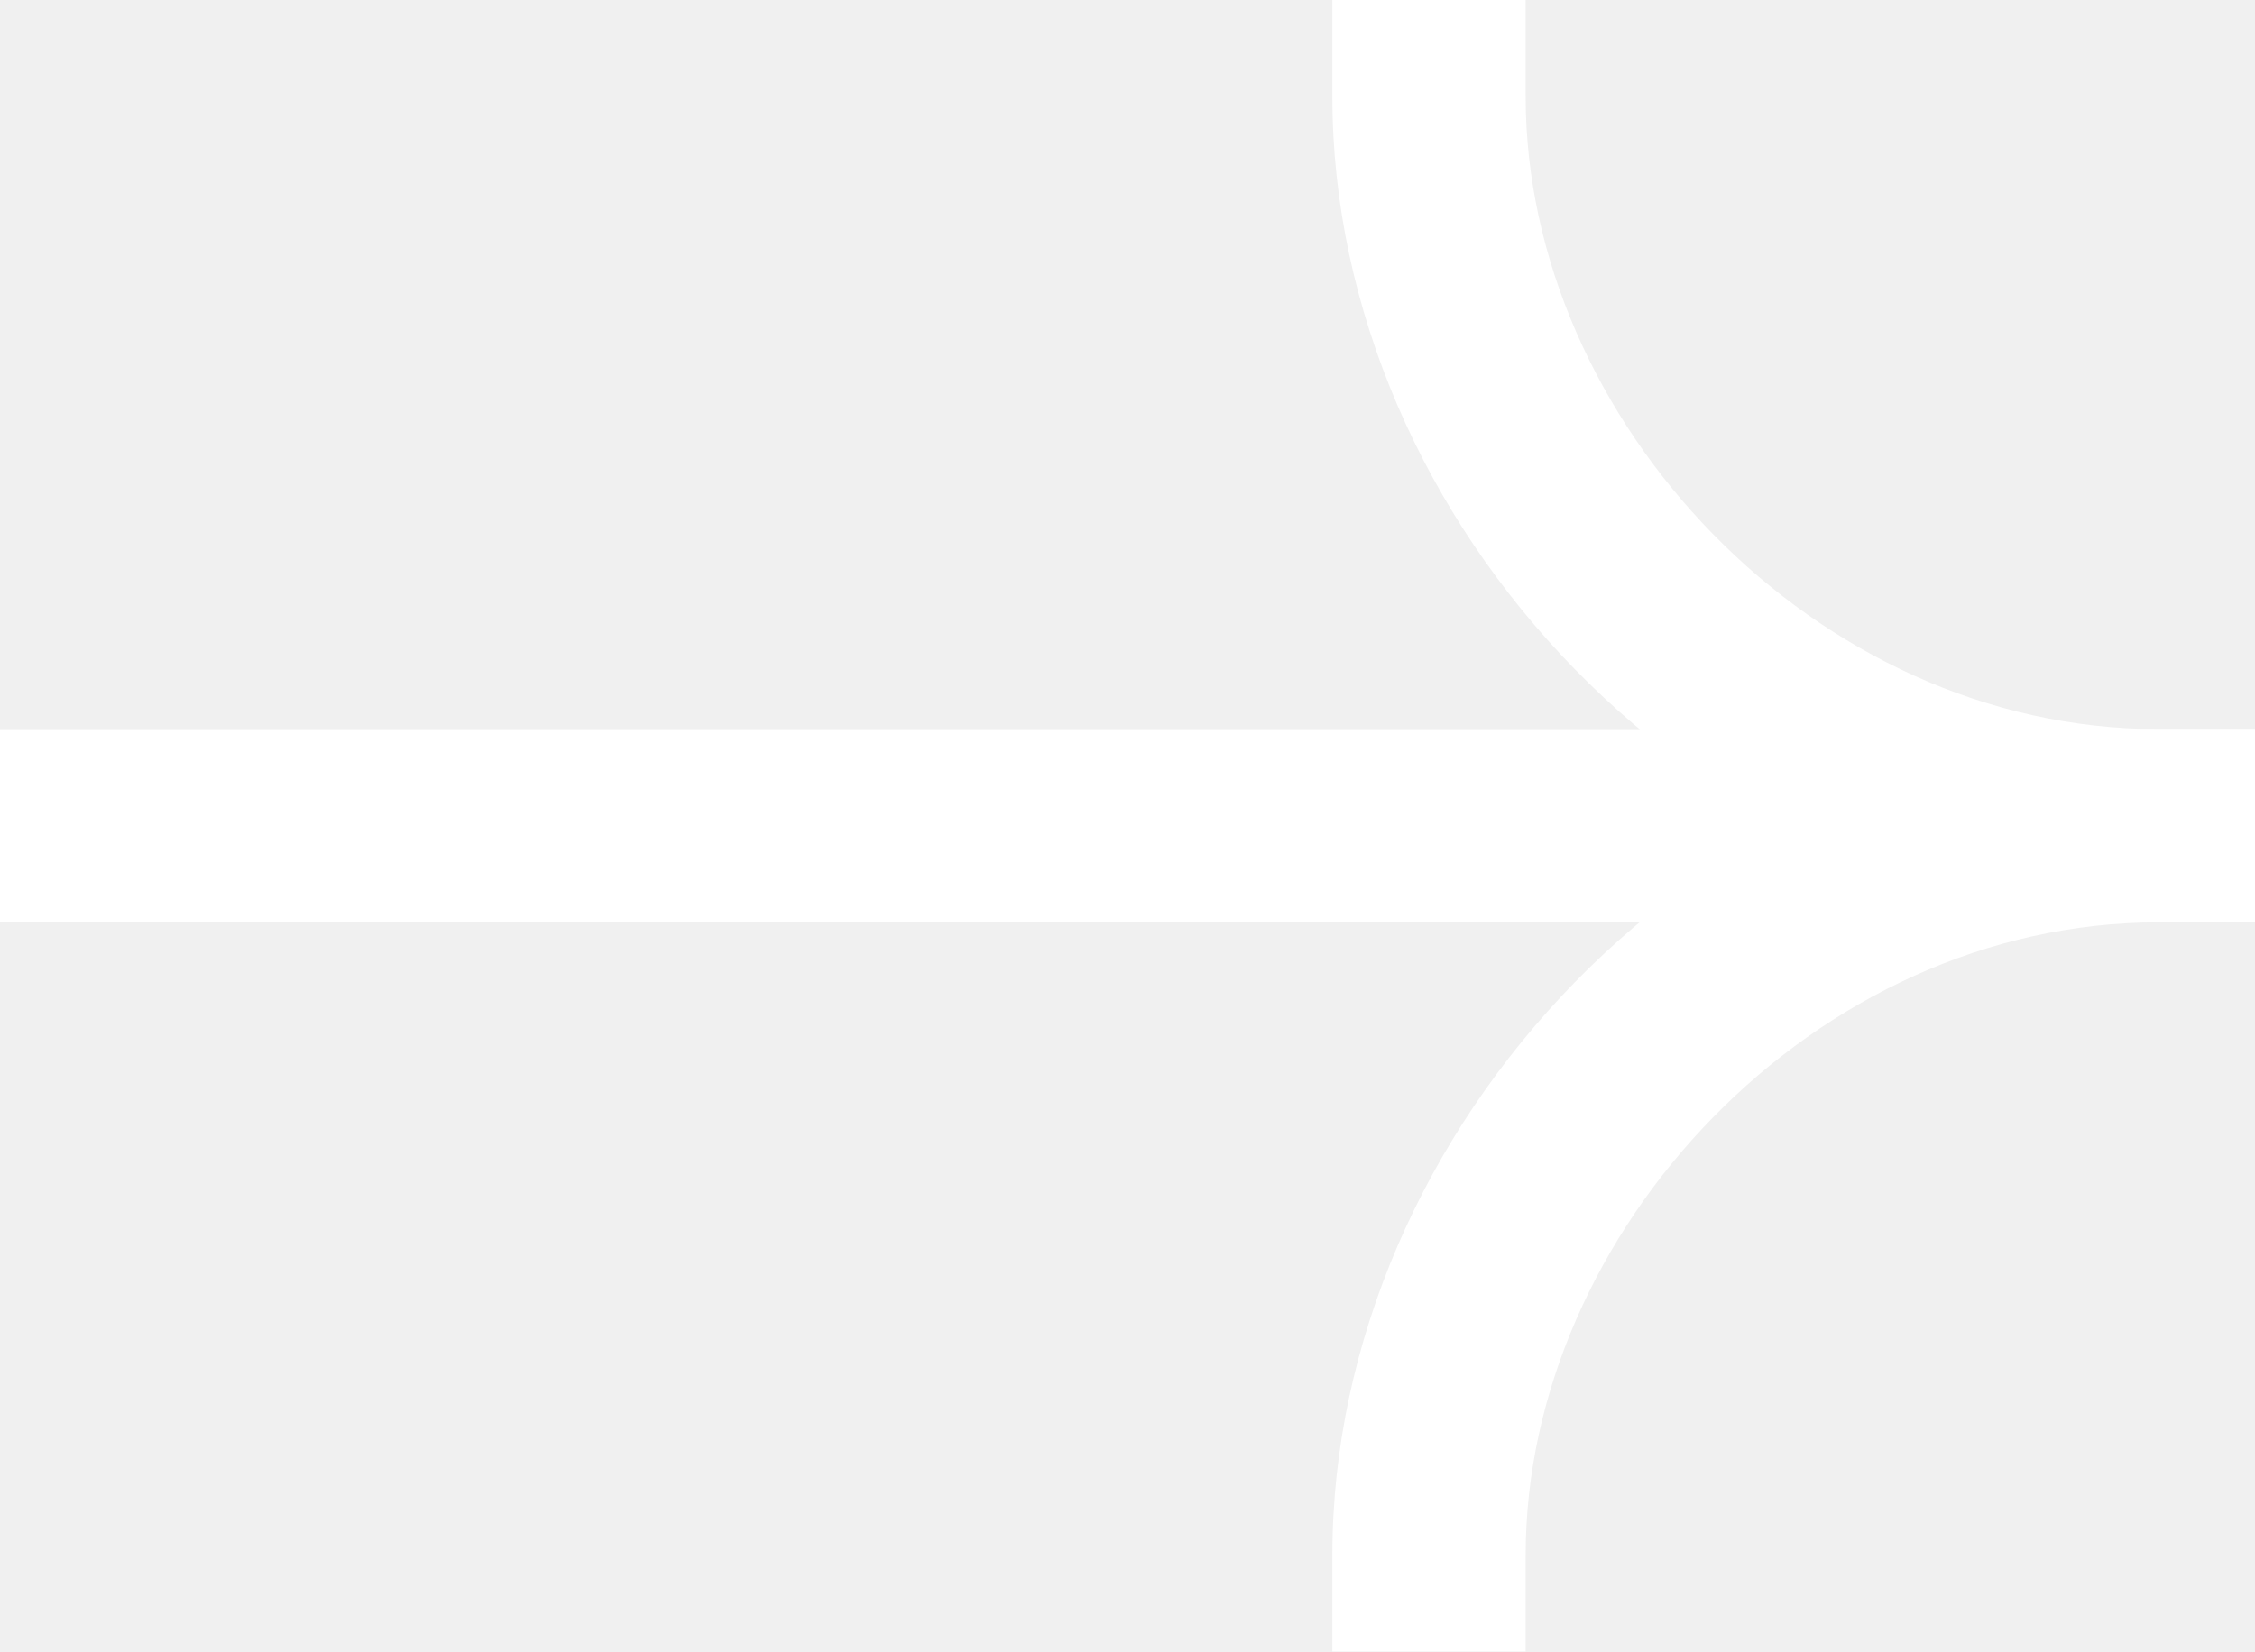
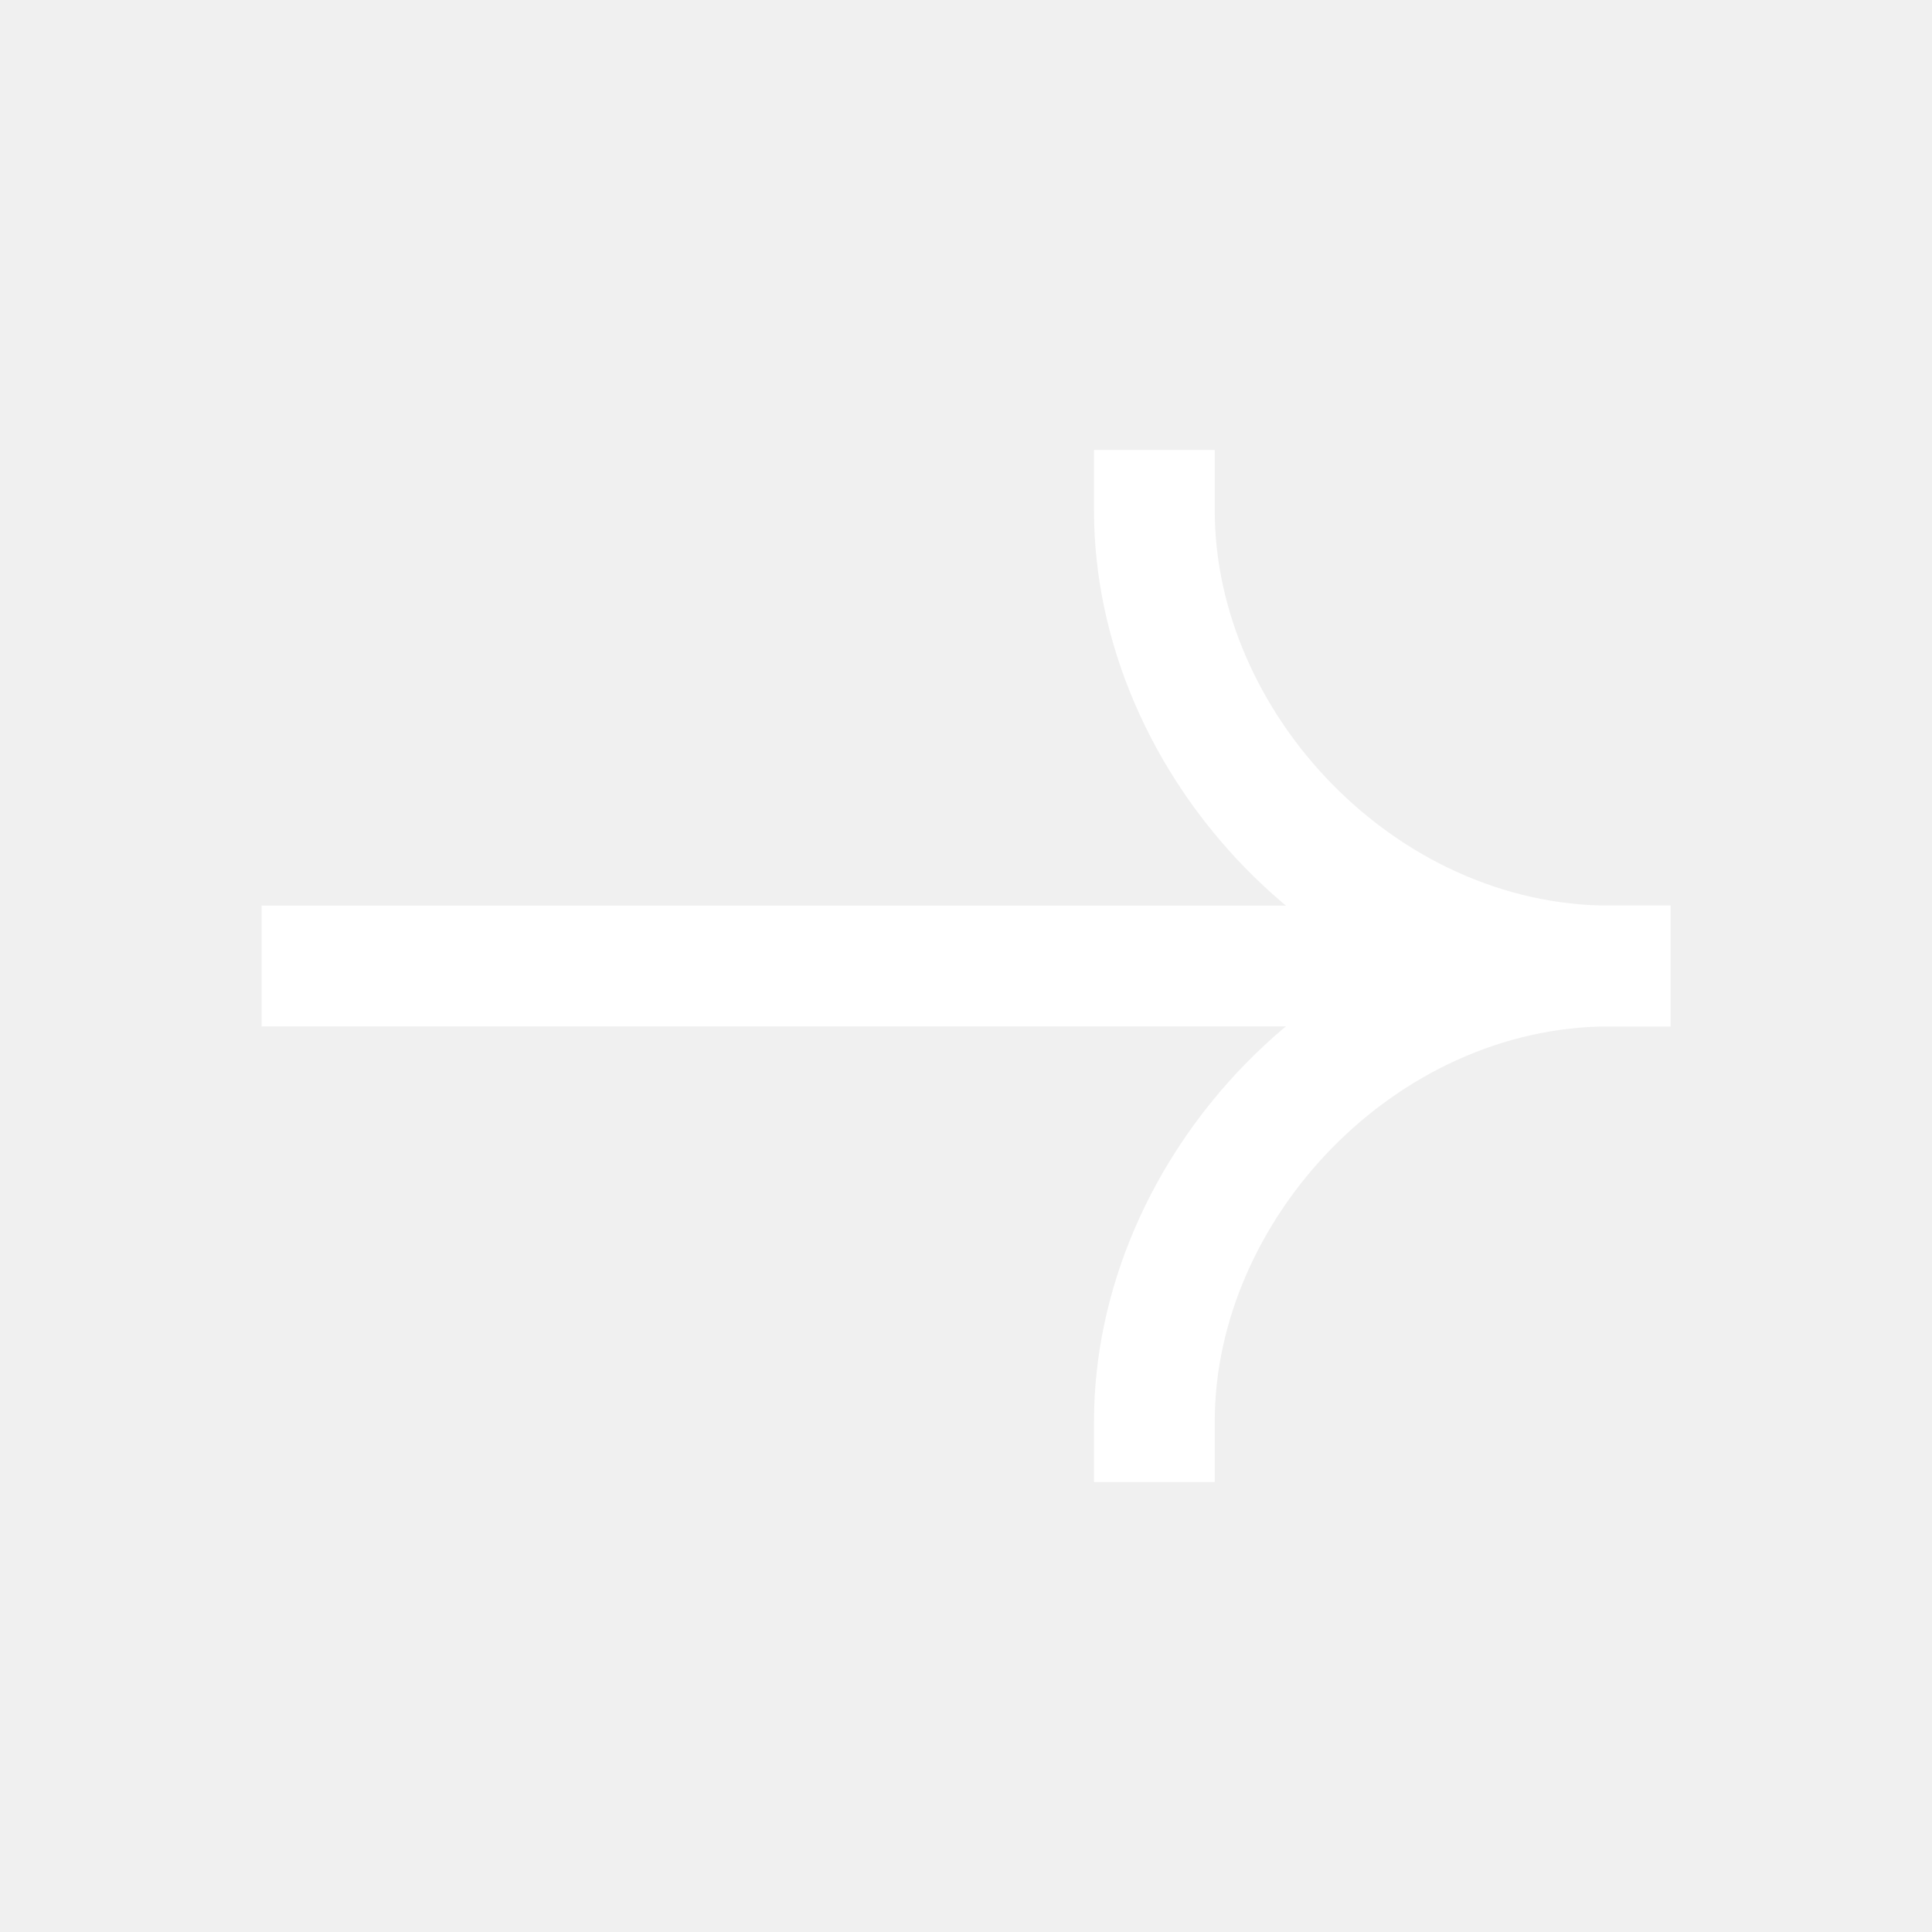
- <svg xmlns="http://www.w3.org/2000/svg" viewBox="0 0 17.5 12.82" fill="none" aria-hidden="true" focusable="false">
-   <g>
-     <path fill-rule="evenodd" clip-rule="evenodd" d="M17.5 7.16H0V5.66H17.5V7.16Z" fill="#fff" />
-     <path fill-rule="evenodd" clip-rule="evenodd" d="M16.75 5.66C13.222 5.66 10.34 8.762 10.34 12.07V12.82H11.84V12.07C11.84 9.559 14.082 7.16 16.75 7.16H17.499V5.66H16.75Z" fill="#fff" />
-     <path fill-rule="evenodd" clip-rule="evenodd" d="M16.75 7.16C13.222 7.16 10.34 4.058 10.34 0.75V0H11.84V0.75C11.84 3.262 14.082 5.66 16.75 5.66H17.499V7.16H16.75Z" fill="#fff" />
-   </g>
+ <svg xmlns="http://www.w3.org/2000/svg" width="24" height="24" viewBox="0 0 24 24" fill="none" aria-hidden="true" focusable="false">
+   <path fill-rule="evenodd" clip-rule="evenodd" d="M20.75 12.75H3.25V11.25H20.75V12.75Z" fill="#ffffff" />
+   <path fill-rule="evenodd" clip-rule="evenodd" d="M20 11.25C16.472 11.25 13.59 14.352 13.59 17.66V18.41H15.09V17.66C15.09 15.149 17.332 12.75 20 12.75H20.749V11.25H20Z" fill="#ffffff" />
+   <path fill-rule="evenodd" clip-rule="evenodd" d="M20 12.75C16.472 12.75 13.59 9.648 13.59 6.34V5.59H15.09V6.34C15.09 8.851 17.332 11.25 20 11.25H20.749V12.75H20Z" fill="#ffffff" />
</svg>
